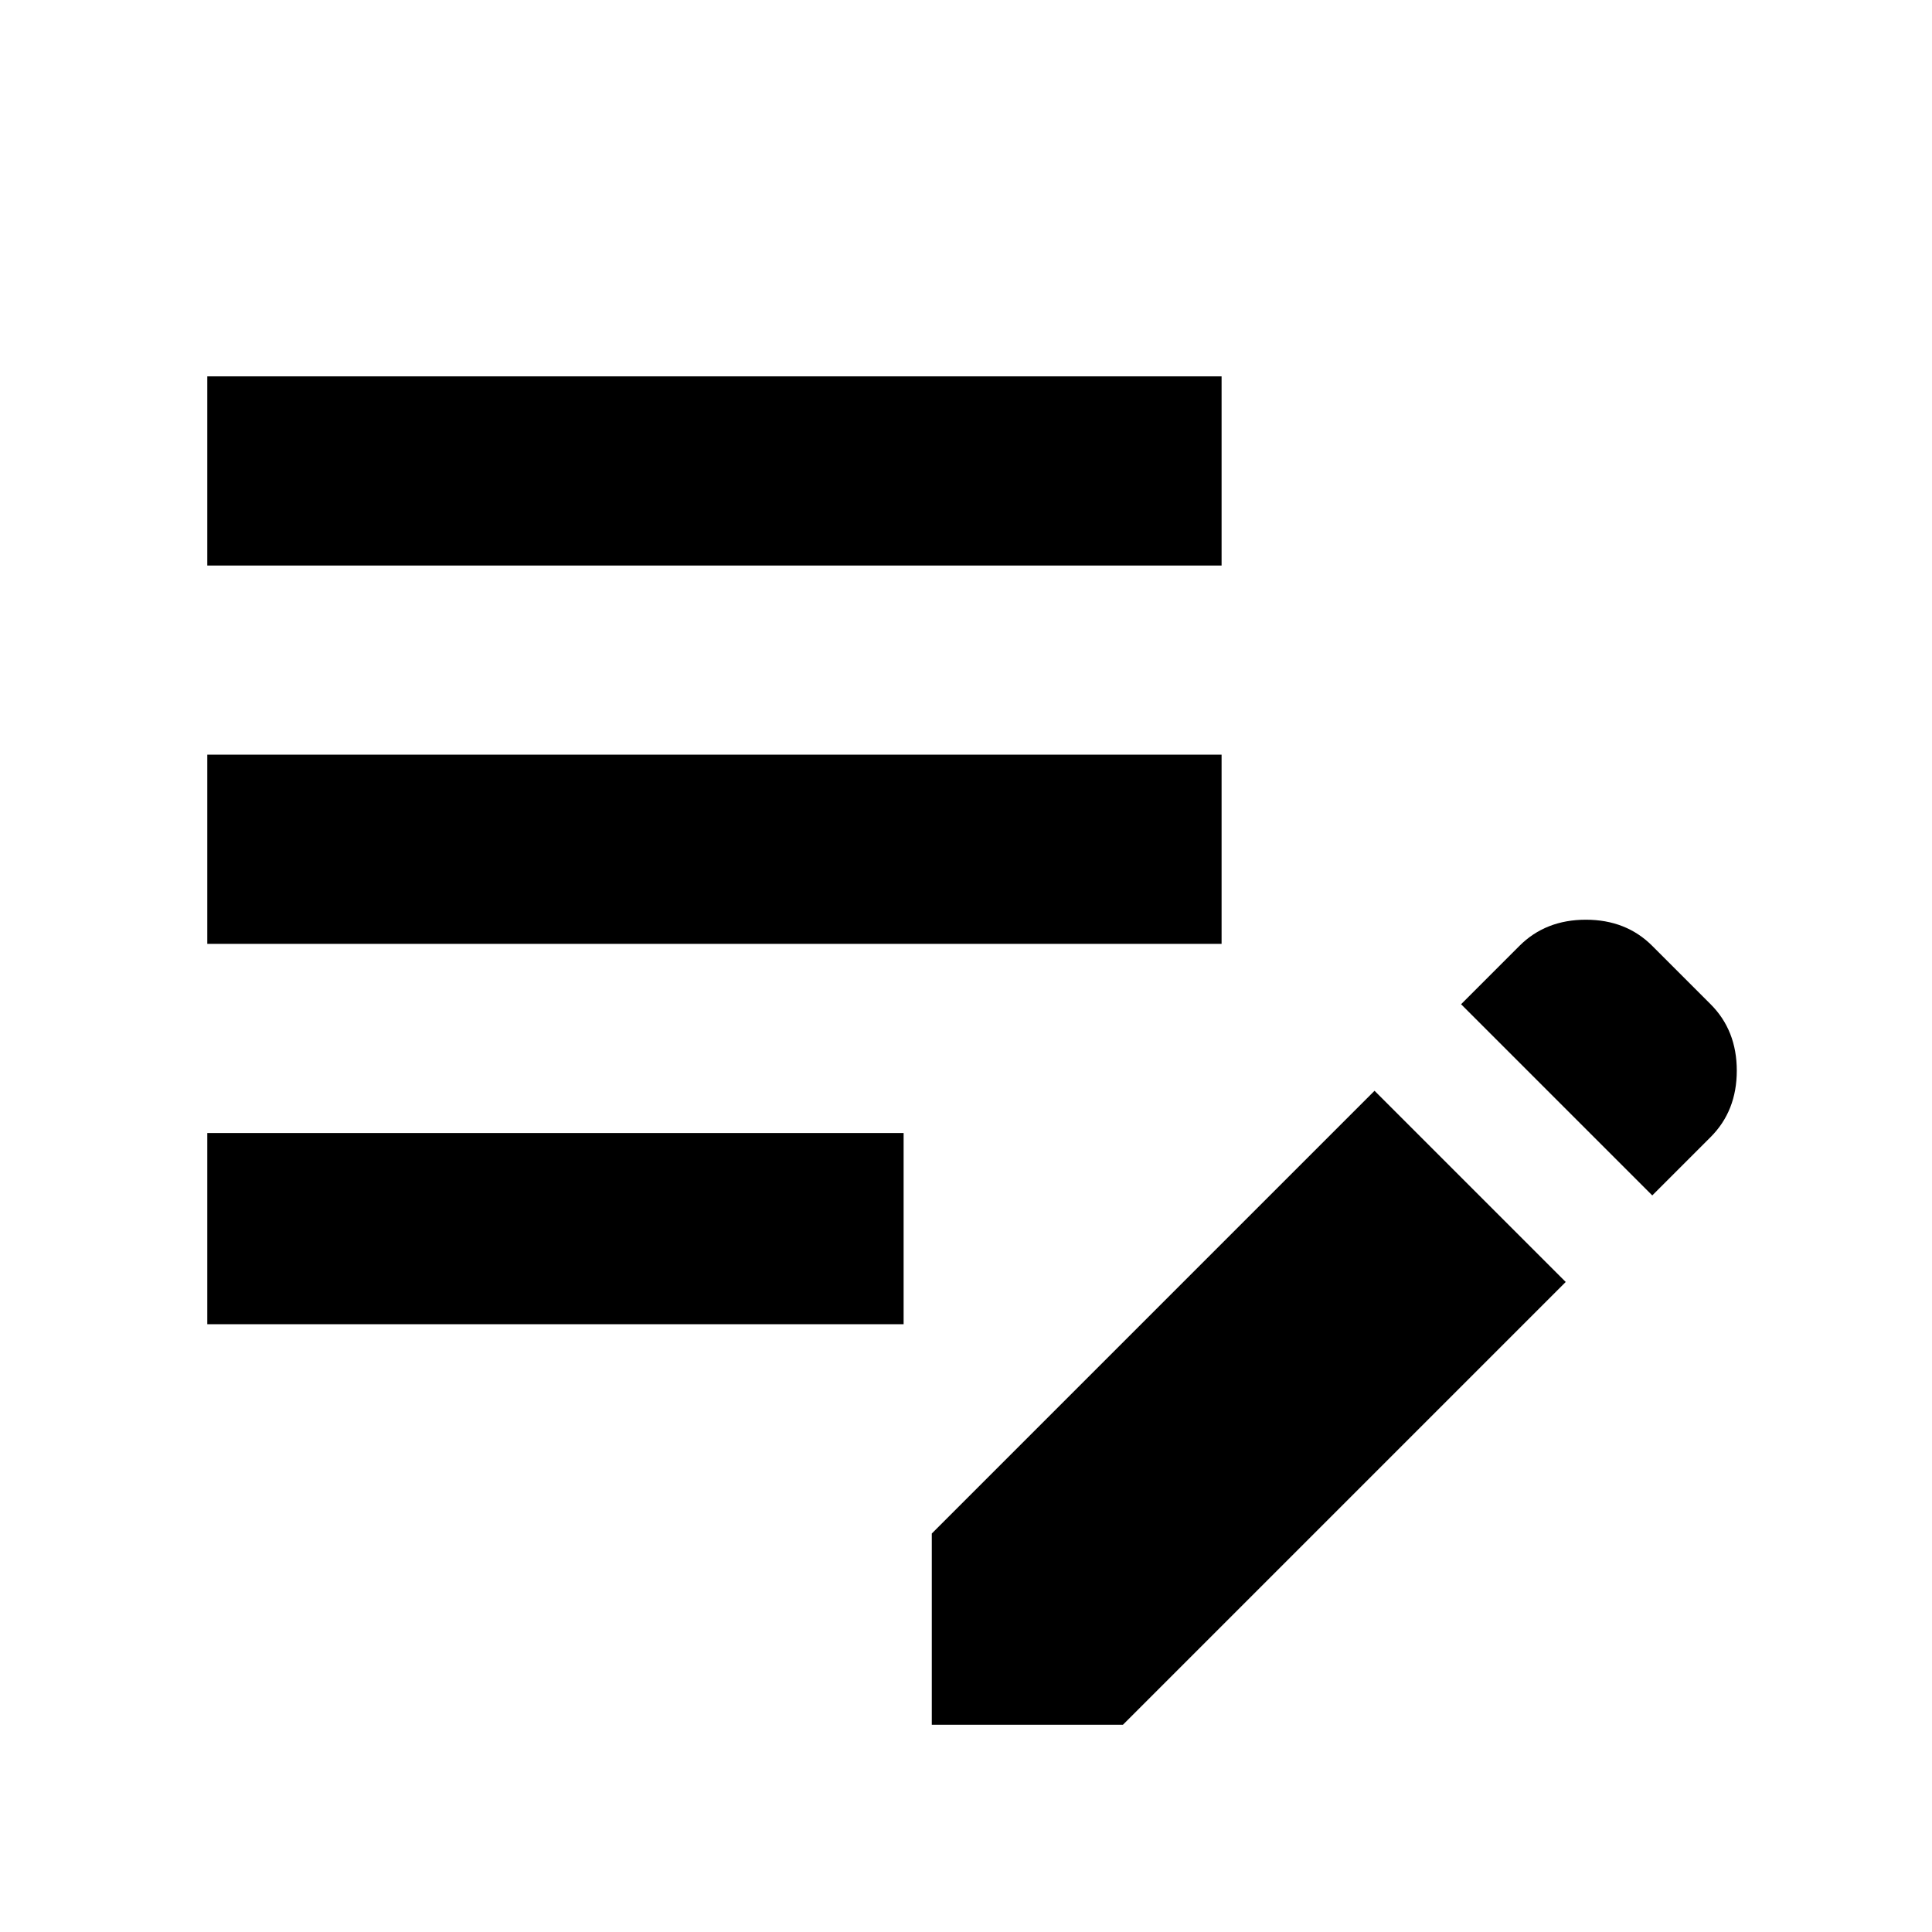
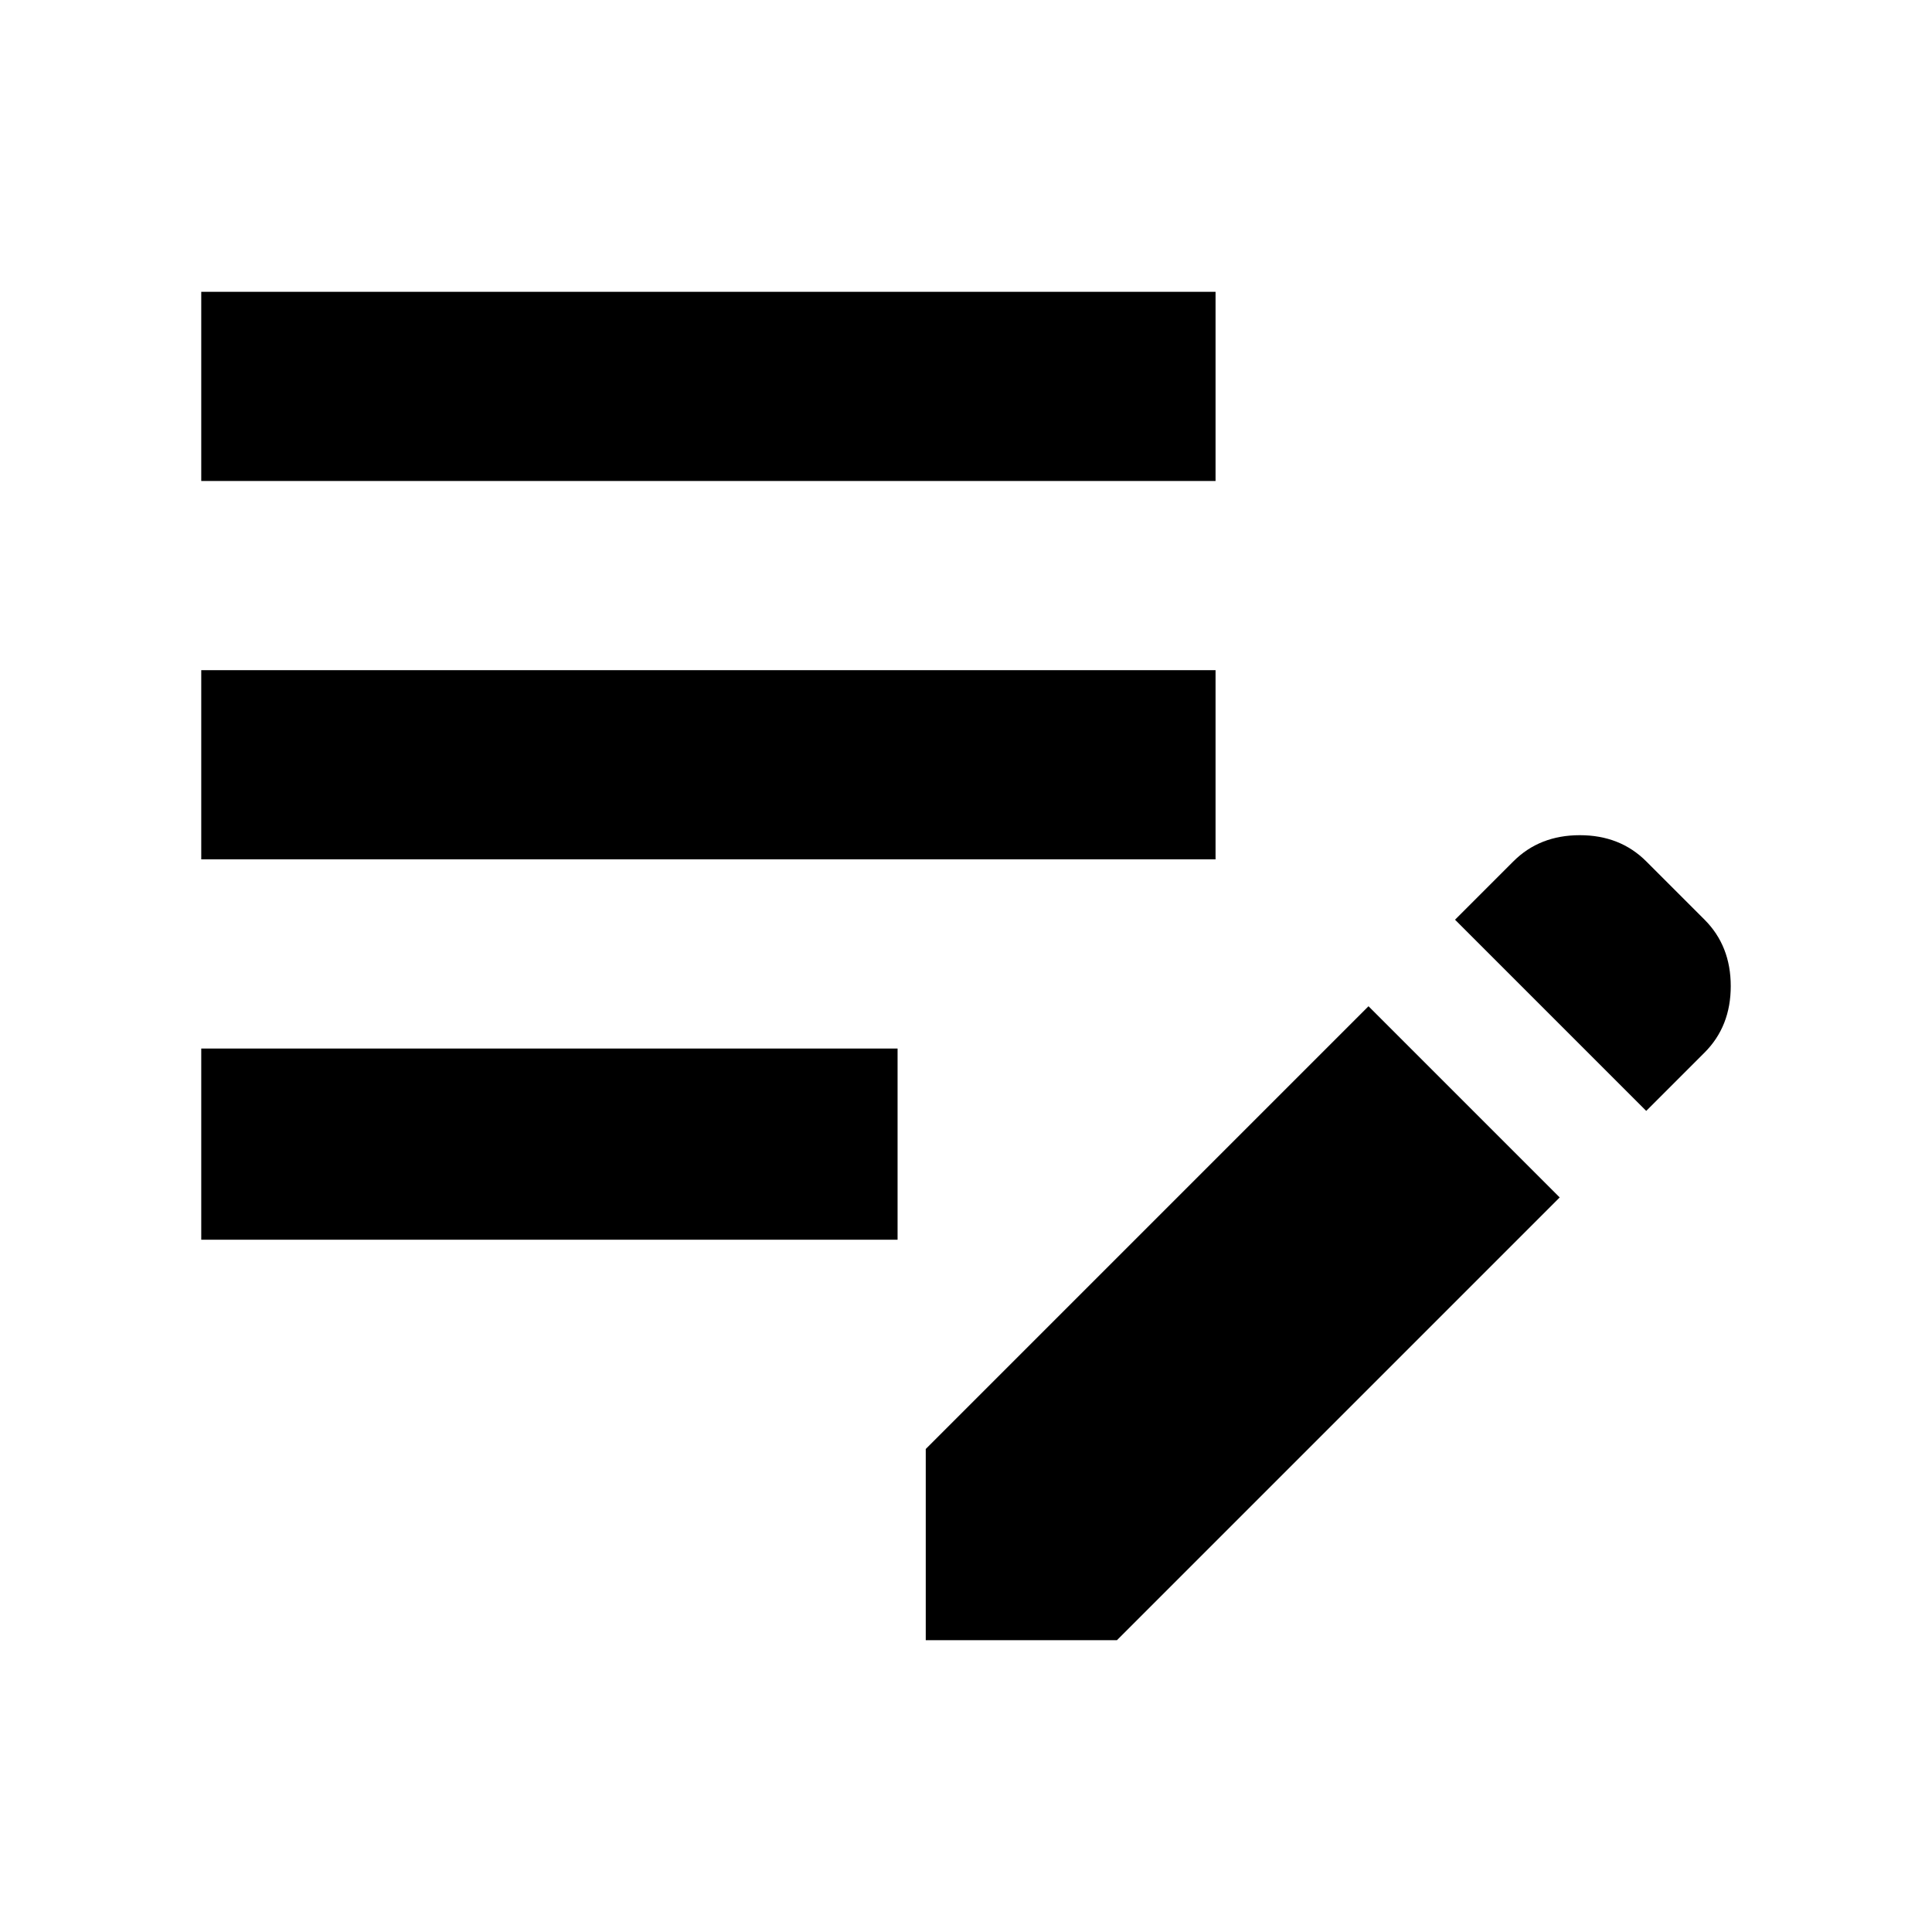
- <svg xmlns="http://www.w3.org/2000/svg" height="48" width="48">
-   <path d="M23.15 42.85V38.1l11-11 4.75 4.75-11 11Zm-18-9.95v-4.75h17.3v4.75Zm35.9-3.2-4.75-4.75 1.45-1.45q.65-.65 1.65-.65 1 0 1.65.65l1.45 1.45q.65.65.65 1.65 0 1-.65 1.65Zm-35.9-6.25v-4.7h25.2v4.7Zm0-9.4v-4.7h25.2v4.7Z" />
+ <svg xmlns="http://www.w3.org/2000/svg" width="100%" height="100%" viewBox="0 0 48 48" version="1.1" xml:space="preserve" style="fill-rule:evenodd;clip-rule:evenodd;stroke-linejoin:round;stroke-miterlimit:2;">
+   <path d="M23,40.75l0,-4.75l11,-11l4.75,4.75l-11,11l-4.75,0Zm-18,-9.95l0,-4.75l17.3,0l0,4.75l-17.3,0Zm35.9,-3.2l-4.75,-4.75l1.45,-1.45c0.433,-0.433 0.983,-0.65 1.65,-0.65c0.667,0 1.217,0.217 1.65,0.65l1.45,1.45c0.433,0.433 0.65,0.983 0.65,1.65c0,0.667 -0.217,1.217 -0.65,1.65l-1.45,1.45Zm-35.9,-6.25l0,-4.7l25.2,0l0,4.7l-25.2,0Zm0,-9.4l0,-4.7l25.2,0l0,4.7l-25.2,0Z" style="fill-rule:nonzero;" />
</svg>
